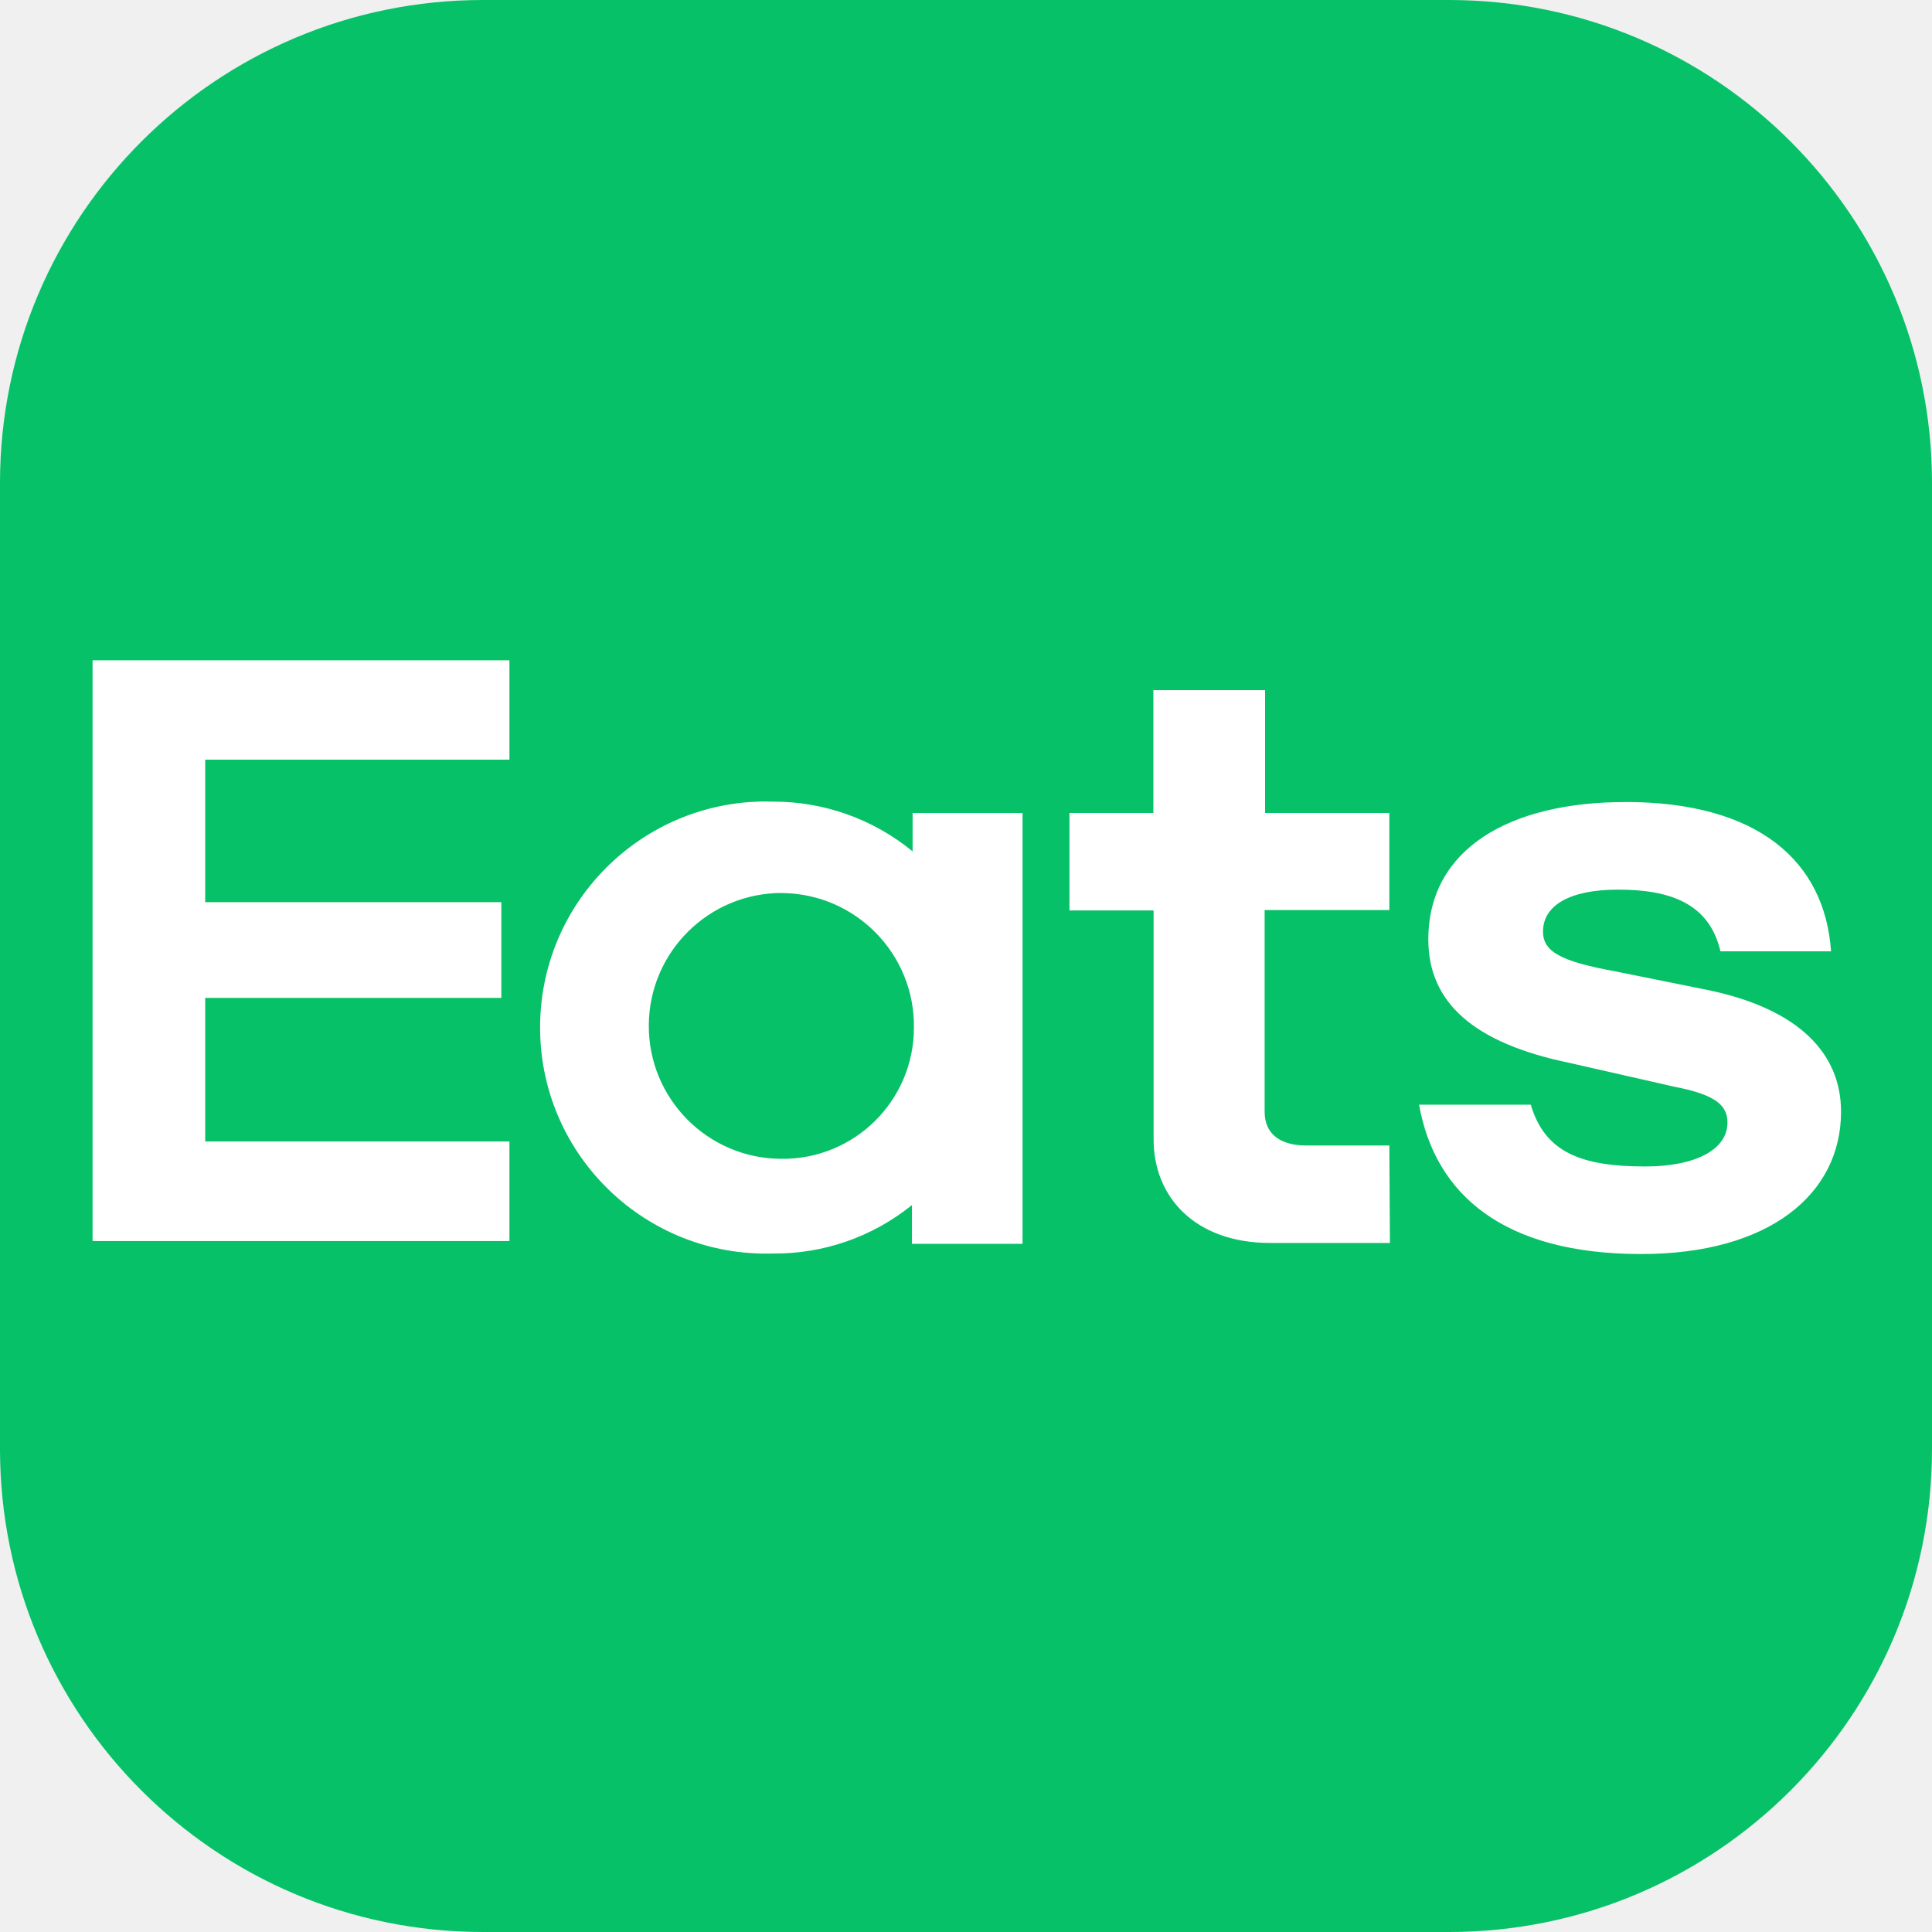
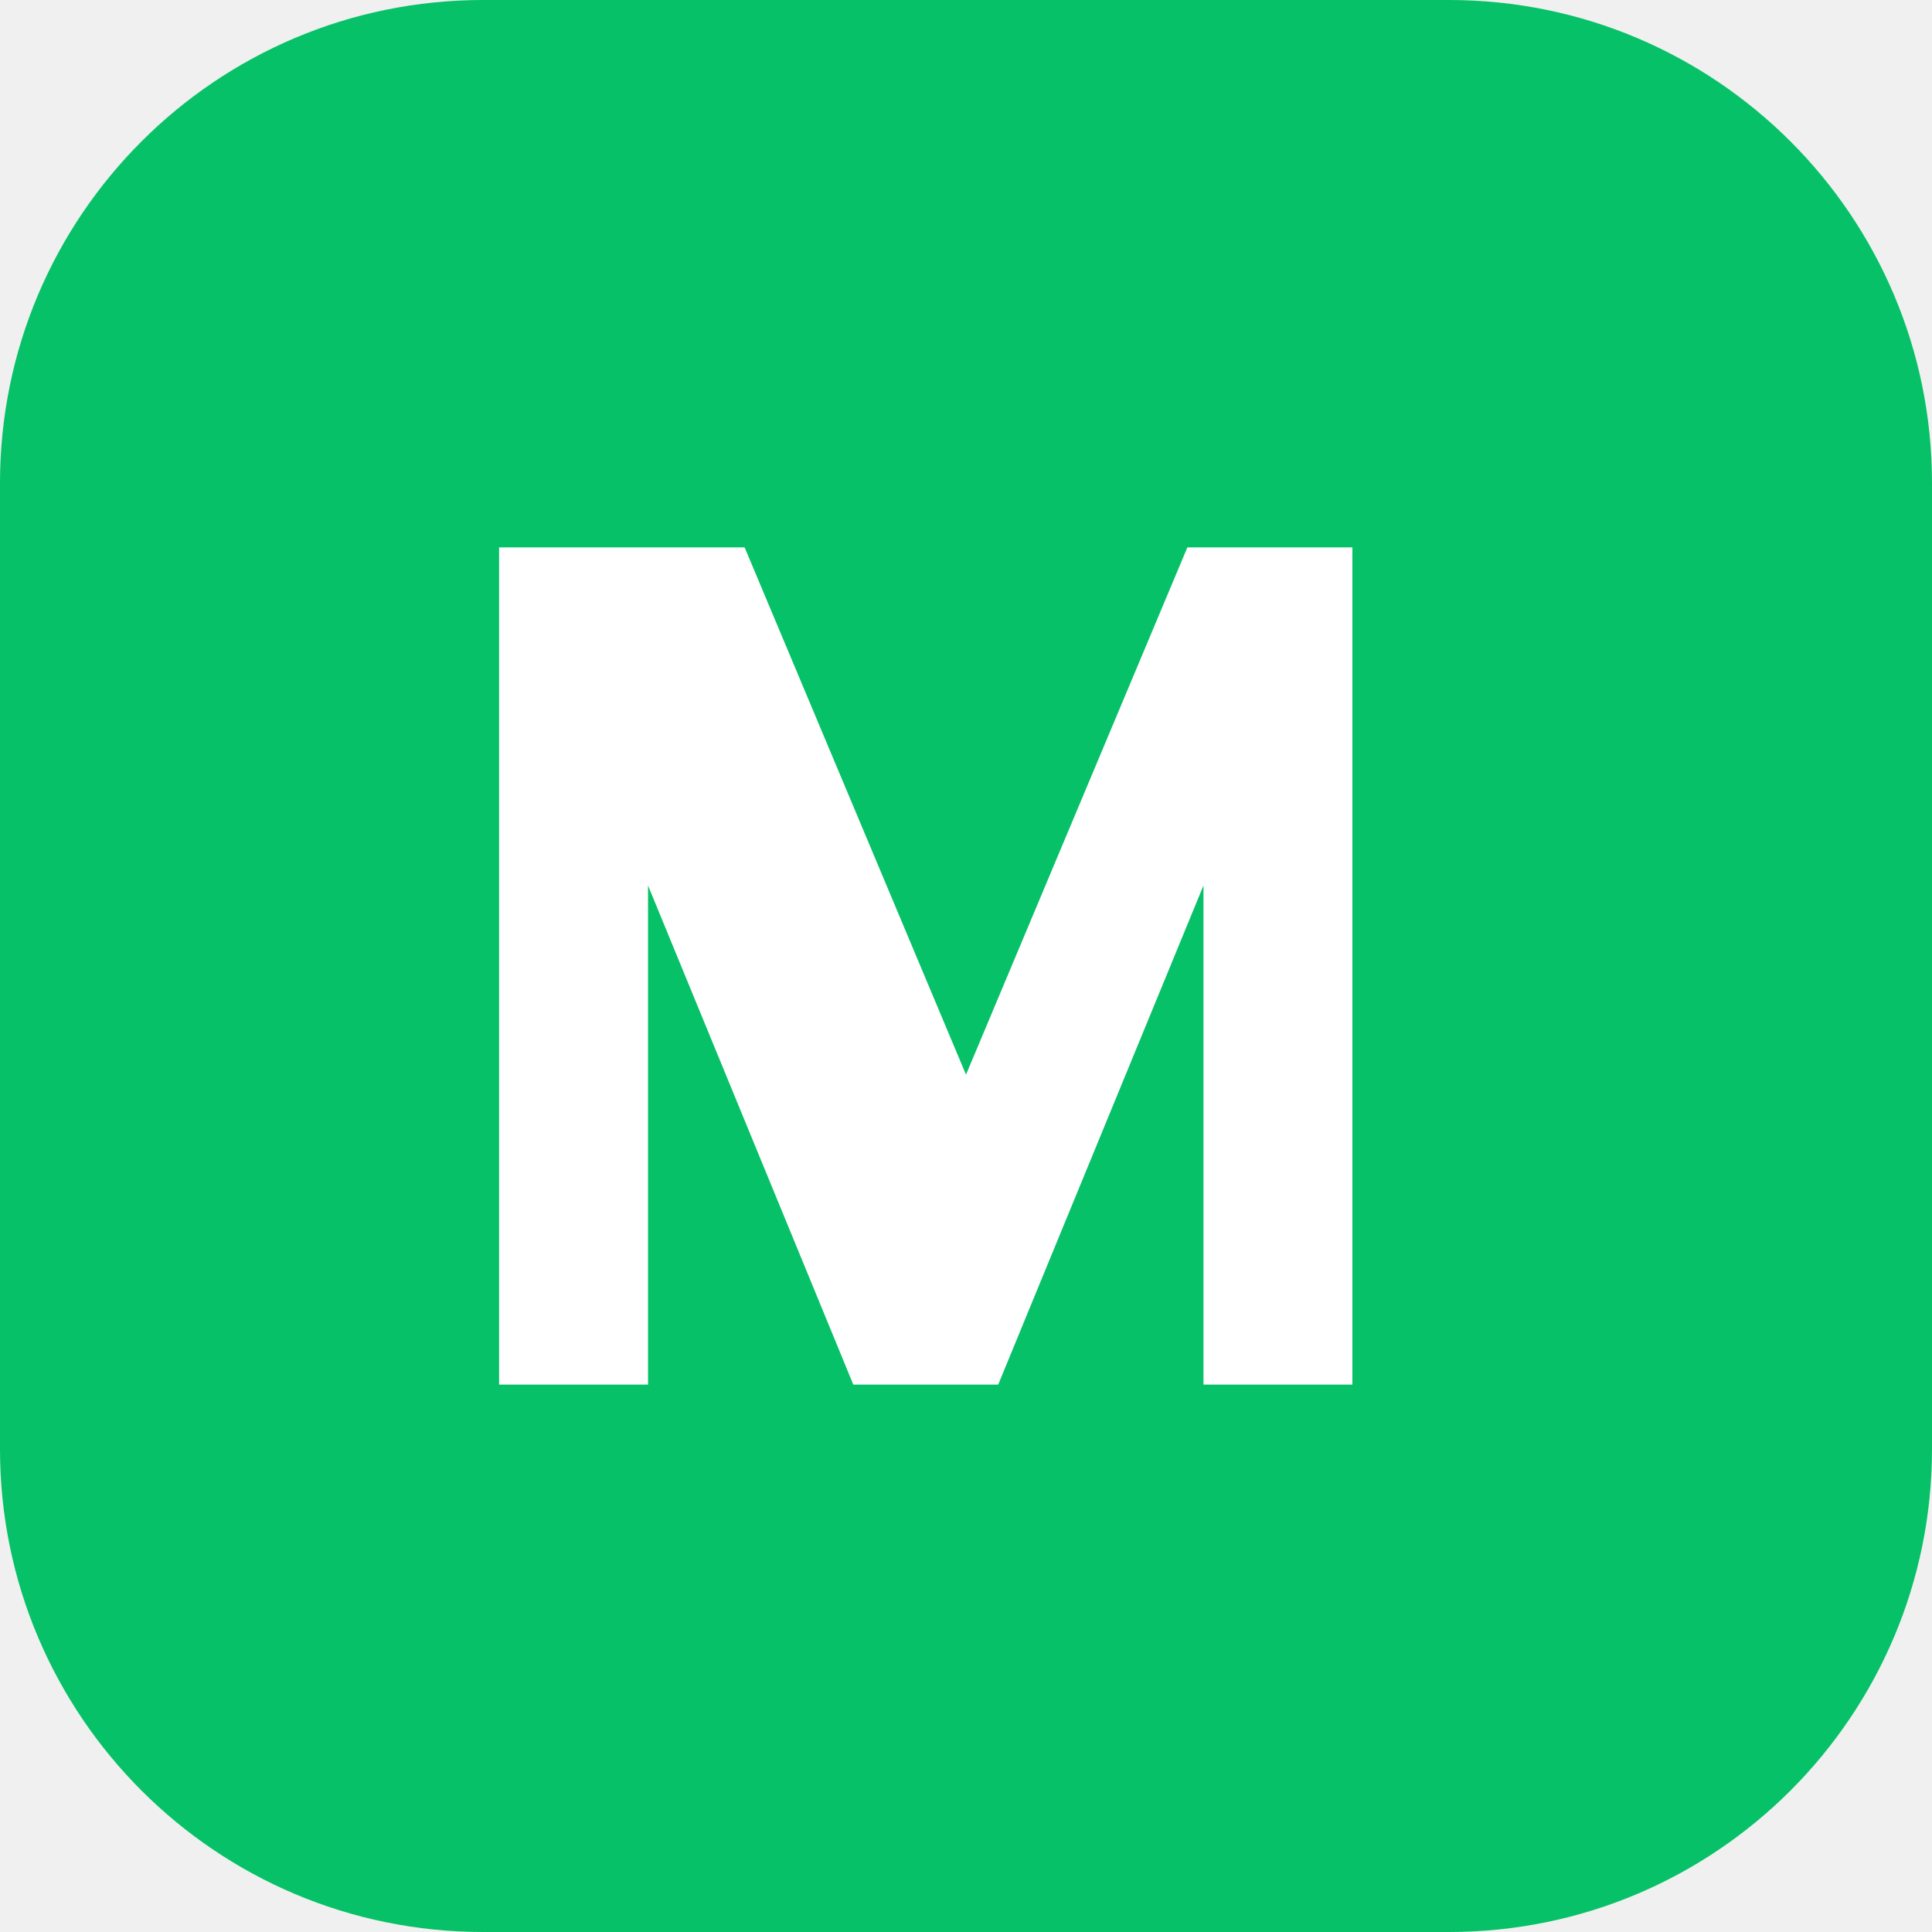
<svg xmlns="http://www.w3.org/2000/svg" role="img" viewBox="0 0 24 24">
  <rect width="24" height="24" rx="6" fill="#06C167" />
-   <g fill="#FFFFFF" transform="translate(1.15 -3.55) scale(0.905)">
-     <path d="M0 12.986v7.972h5.722v-1.367H1.546v-1.971h4.065v-1.314H1.546v-1.956h4.176v-1.364zm14.561.41v1.686h-1.152v1.338h1.155v3.143c0 .793.571 1.421 1.601 1.421h1.643L17.8 19.646h-1.141c-.348 0-.571-.151-.571-.464v-2.768H17.8v-1.332h-1.706v-1.686zm-5.297 1.528c-1.735-.01-3.141 1.403-3.121 3.138.02 1.735 1.458 3.116 3.192 3.067a2.991 2.991 0 0 0 1.912-.665v.532h1.518v-5.913h-1.509v.526a3.005 3.005 0 0 0-1.921-.683c-.024-.001-.049-.001-.07-.001zm11.771.008c-1.585 0-2.7.644-2.7 1.885 0 .861.613 1.421 1.936 1.695l1.448.329c.569.11.722.259.722.491 0 .37-.438.602-1.128.602-.876 0-1.377-.191-1.572-.848h-1.533c.219 1.231 1.156 2.05 3.048 2.05h.002c1.752 0 2.742-.819 2.742-1.953 0-.806-.585-1.408-1.809-1.667l-1.294-.261c-.751-.136-.988-.274-.988-.545 0-.357.362-.576 1.03-.576.723 0 1.253.193 1.406.847h1.518c-.085-1.229-.99-2.05-2.827-2.05zM9.467 16.181c1.009.01 1.819.837 1.807 1.846.001 1.005-.82 1.816-1.824 1.802-1.008-.005-1.82-.826-1.815-1.833.005-1.008.826-1.82 1.833-1.816z" />
-   </g>
+   <path fill="#FFFFFF" d="M7.2 6.8h2.05l2.75 6.55L14.75 6.8H16.8v10.4h-1.85v-6.2l-2.55 6.2h-1.8L8.05 11v6.2H6.2V6.8h1z" />
</svg>
